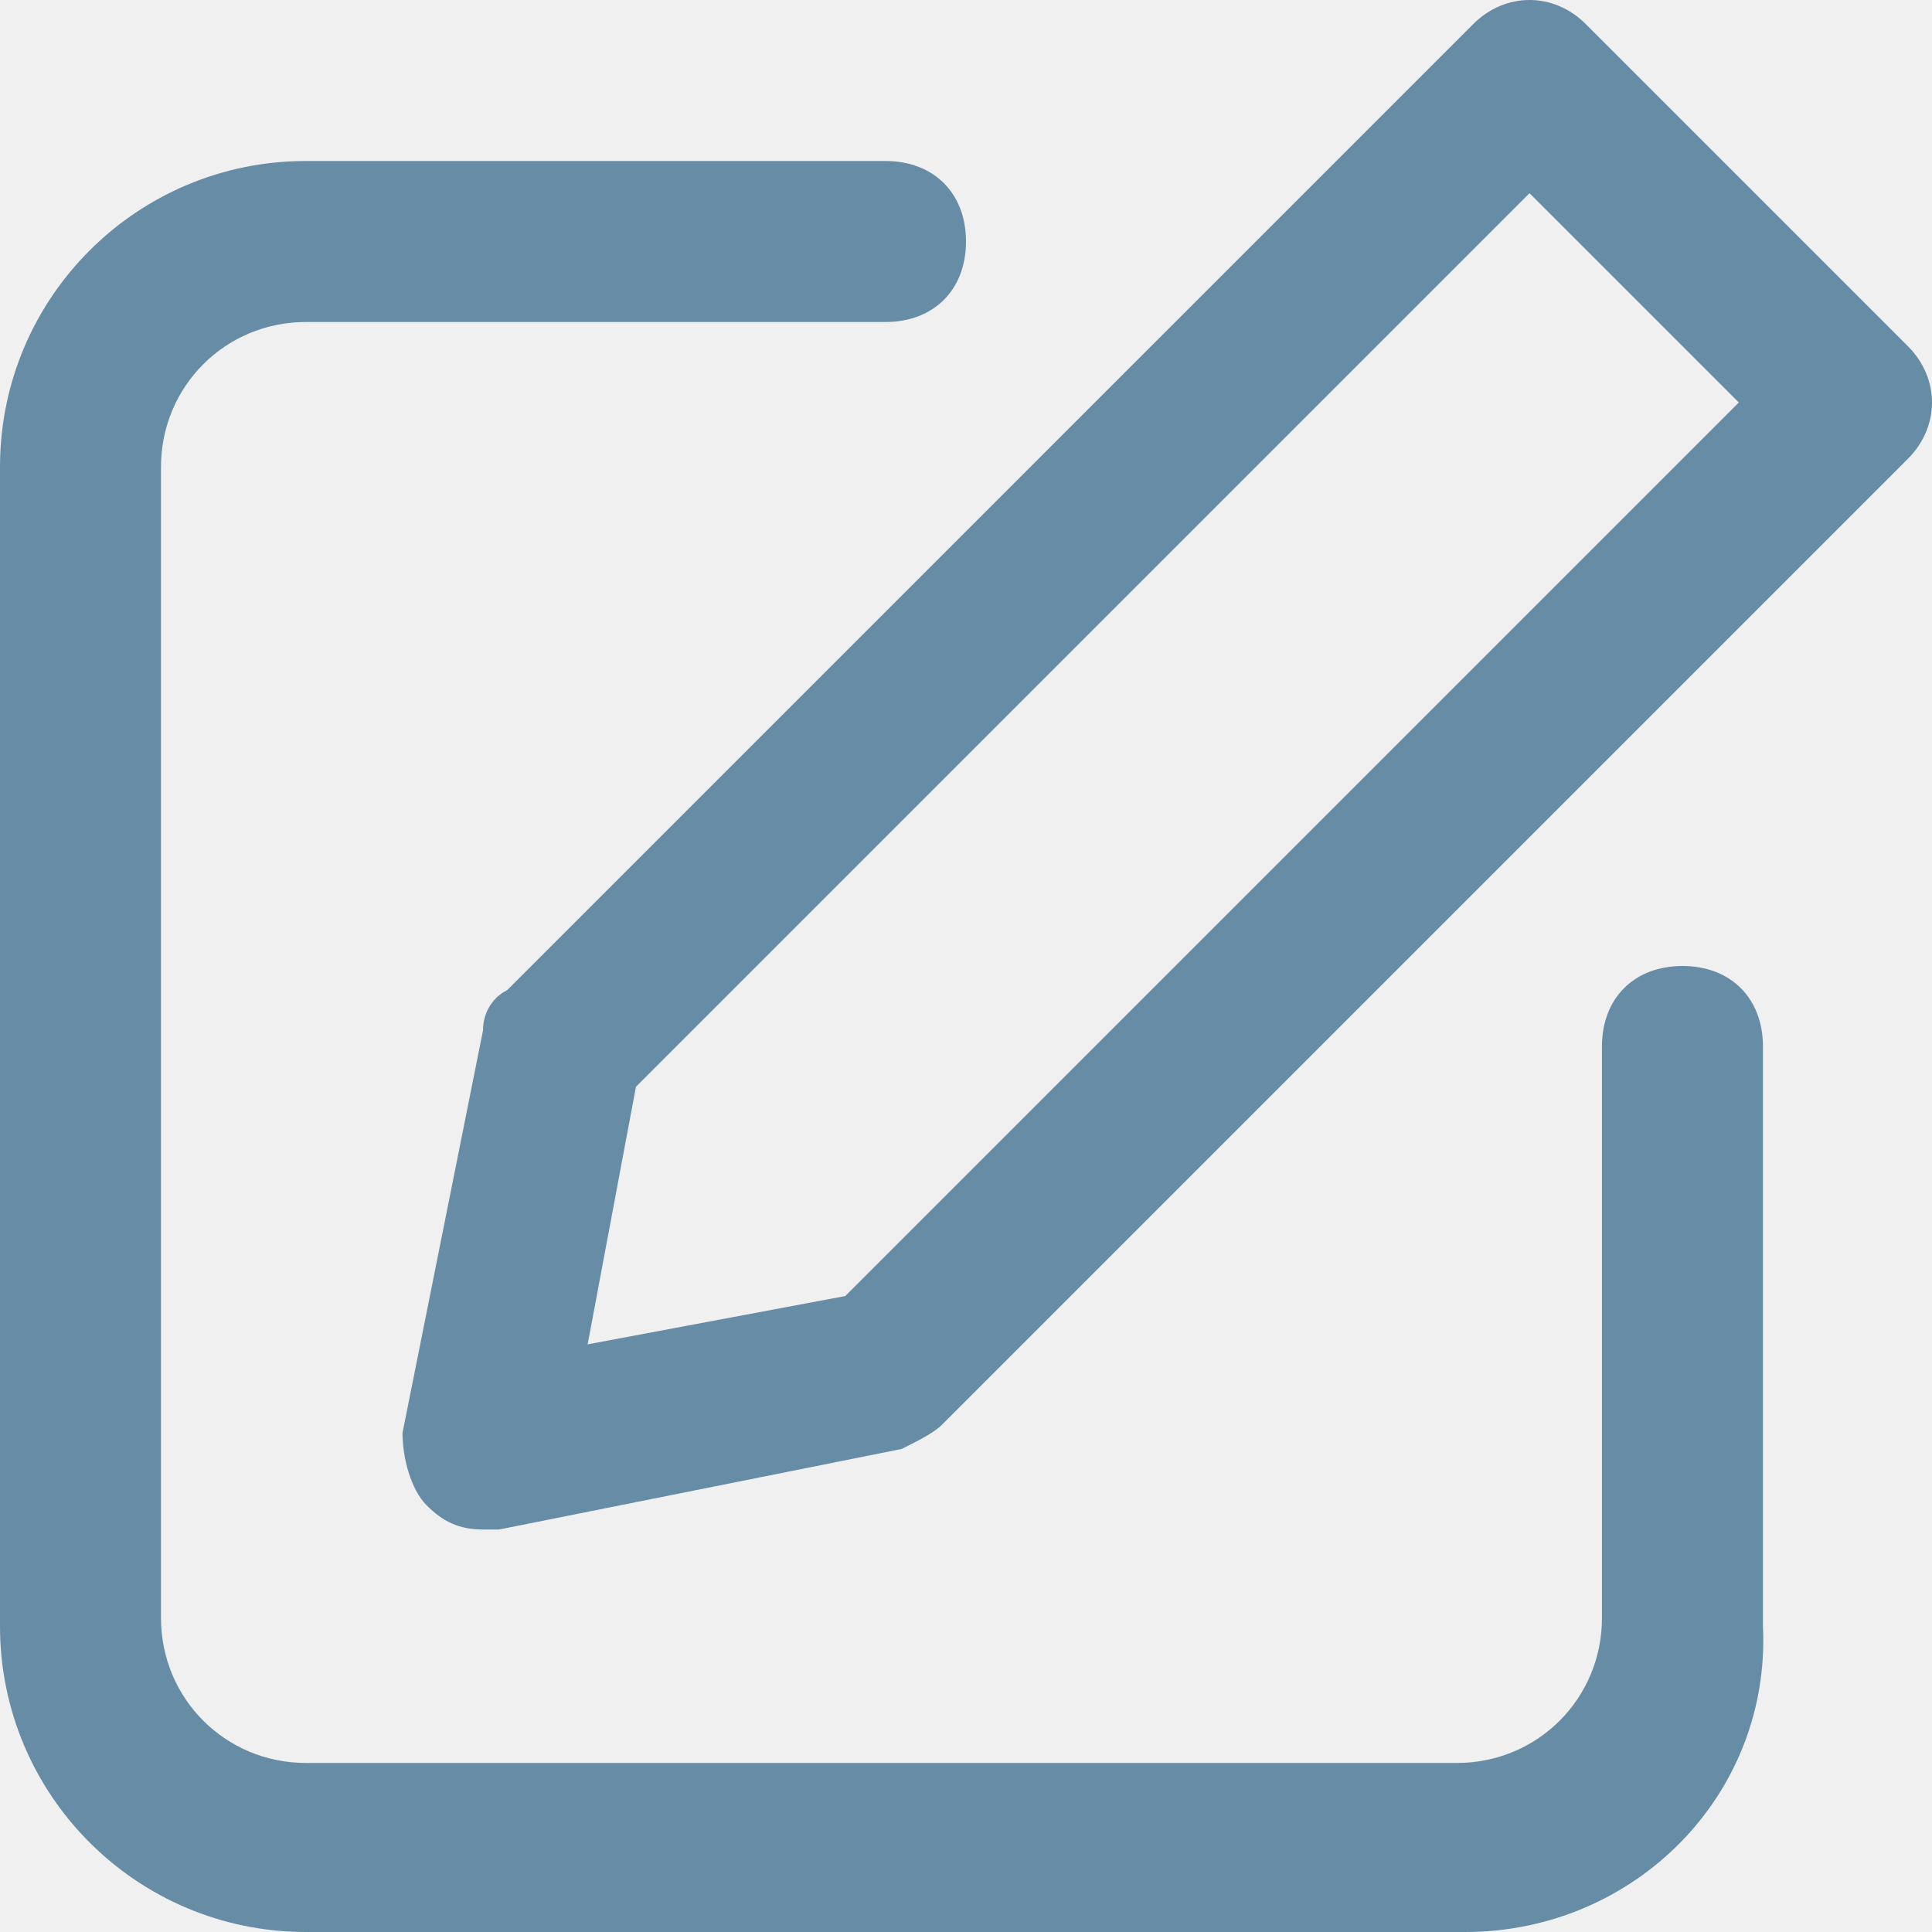
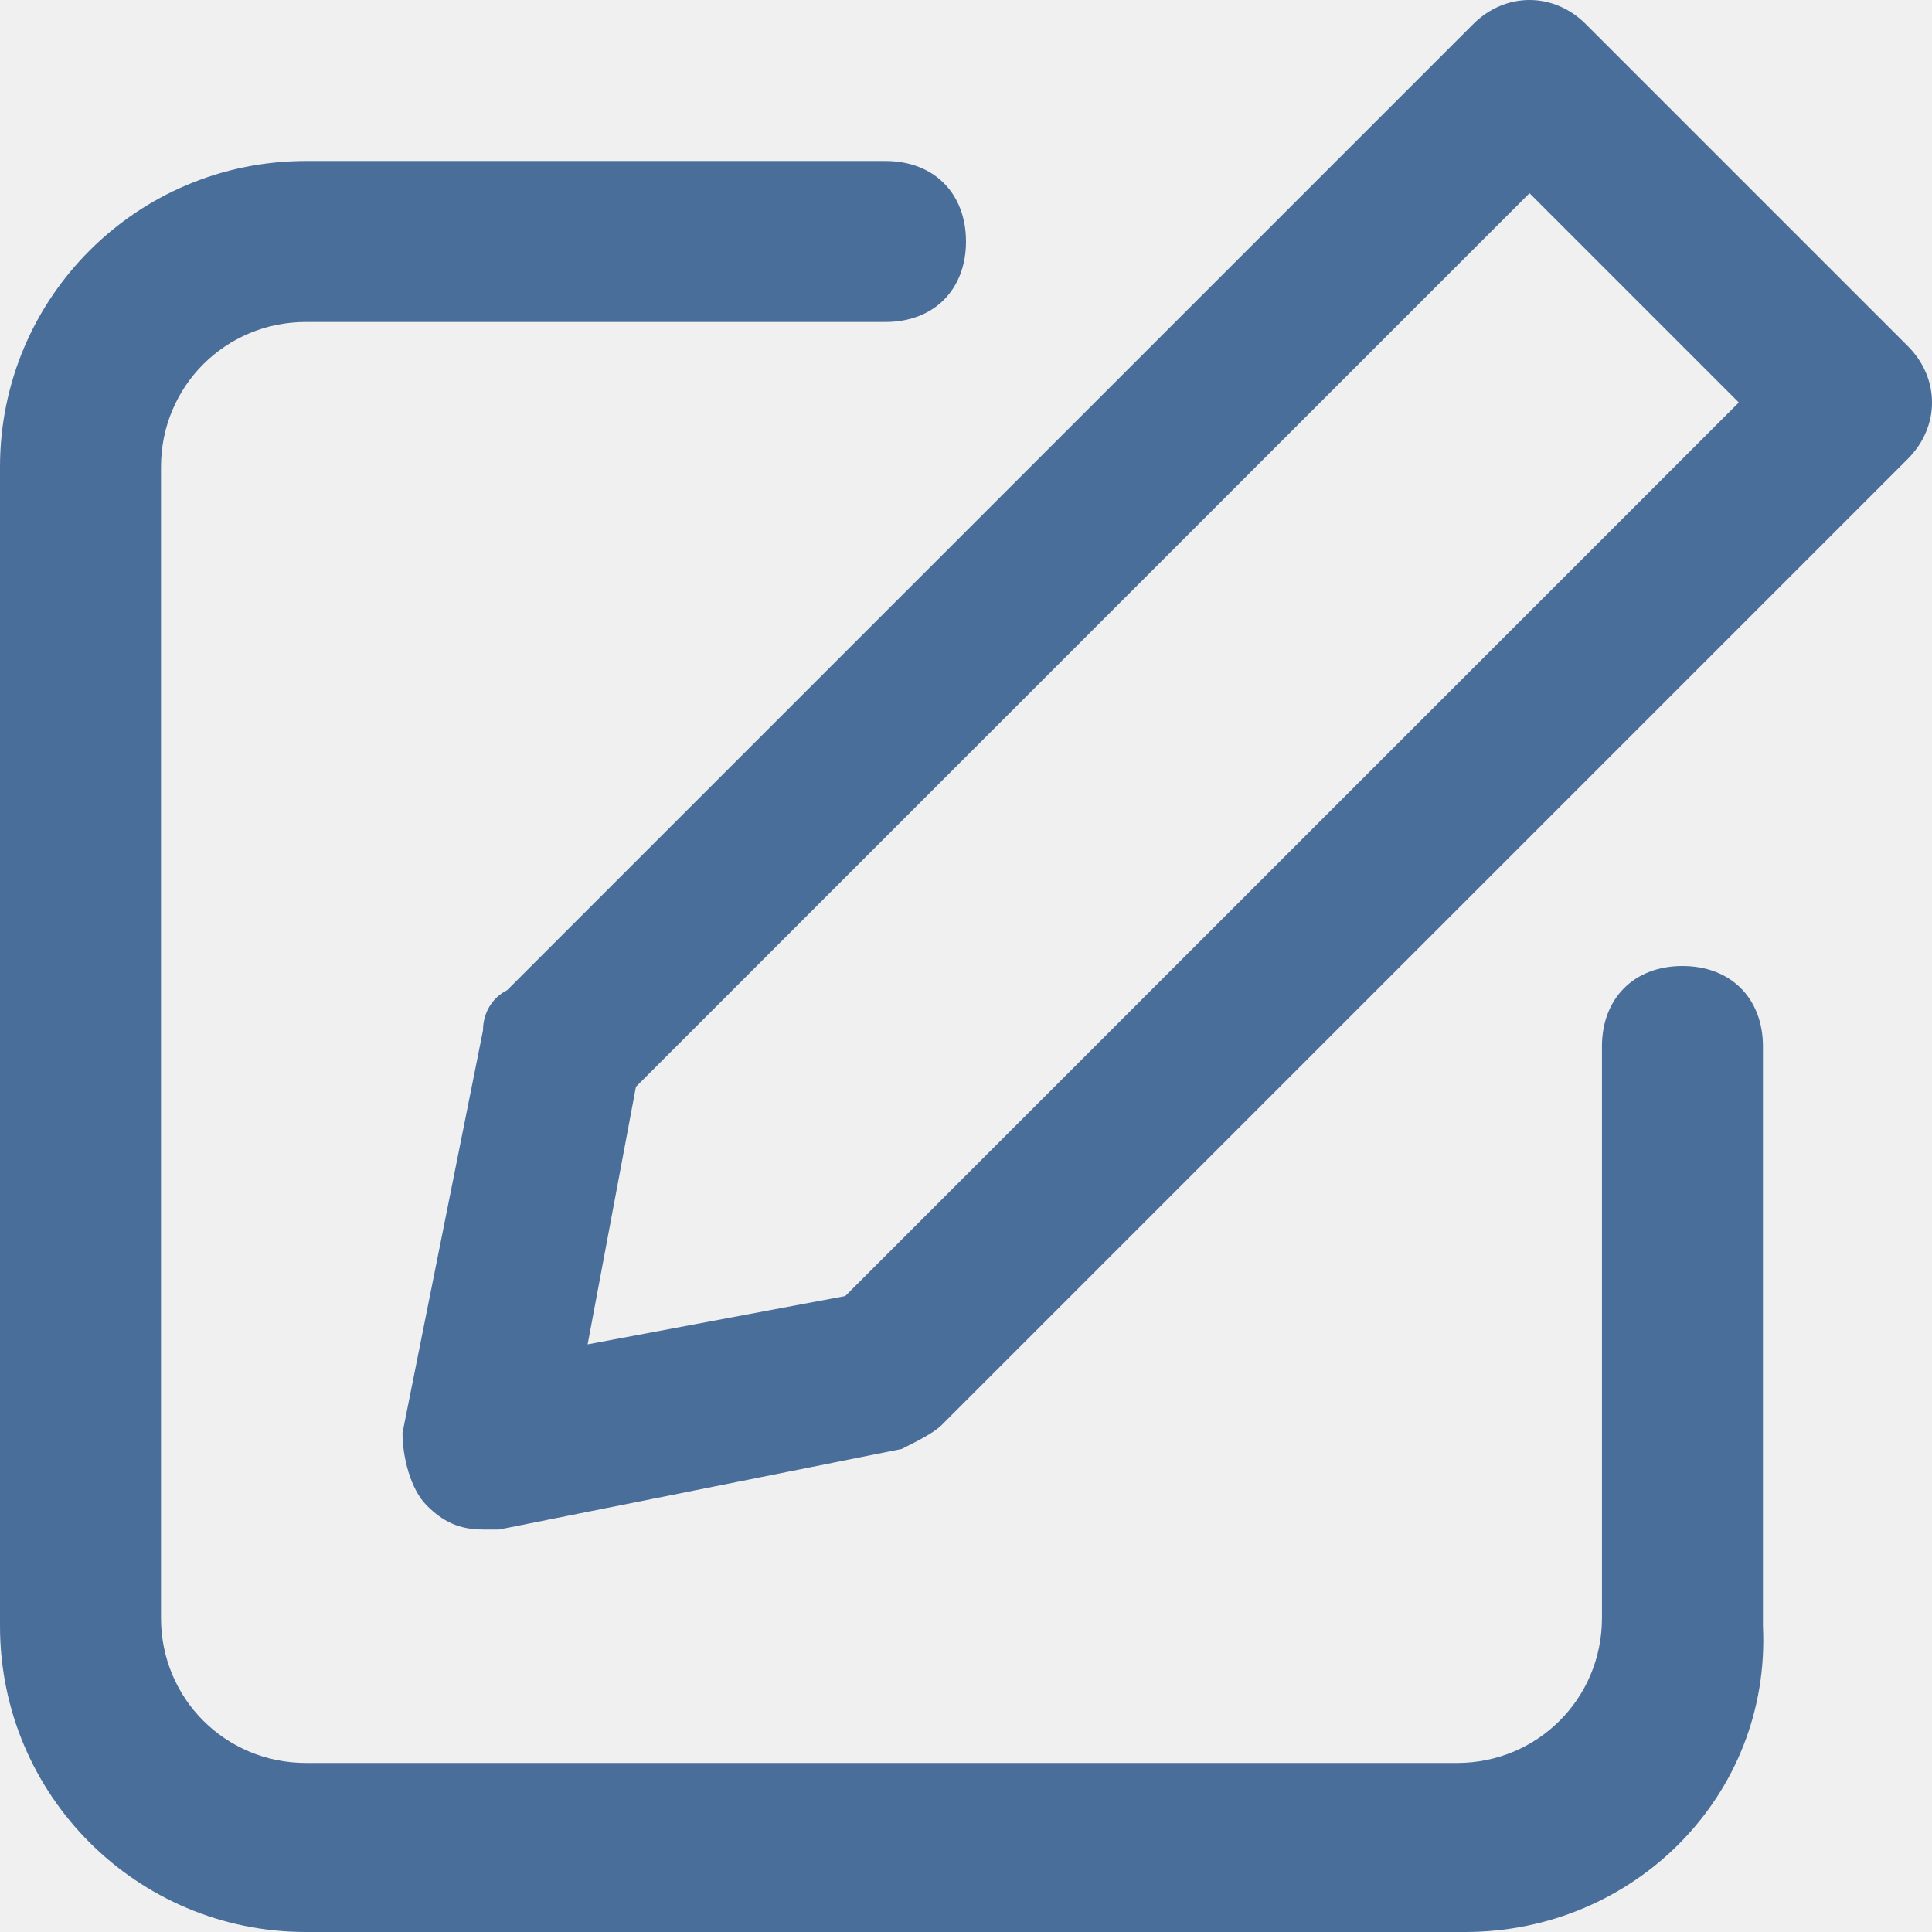
<svg xmlns="http://www.w3.org/2000/svg" width="24" height="24" viewBox="0 0 24 24" fill="none">
-   <g clip-path="url(#clip0_1_64)">
-     <path d="M18.2 24H3.8C1.7 24 0 22.3 0 20.2V5.8C0 3.7 1.7 2 3.8 2H11C11.6 2 12 2.4 12 3C12 3.6 11.6 4 11 4H3.8C2.8 4 2 4.8 2 5.8V20.1C2 21.1 2.8 21.9 3.8 21.9H18.1C19.1 21.9 19.9 21.1 19.9 20.1V13C19.9 12.4 20.3 12 20.9 12C21.5 12 21.9 12.4 21.9 13V20.2C22 22.3 20.3 24 18.2 24Z" fill="#678CA6" />
-     <path d="M6 19C5.7 19 5.5 18.9 5.3 18.7C5.1 18.5 5 18.1 5 17.8L6 12.8C6 12.6 6.1 12.4 6.3 12.3L18.3 0.3C18.7 -0.1 19.3 -0.1 19.7 0.3L23.7 4.3C24.1 4.7 24.1 5.3 23.7 5.7L11.7 17.7C11.6 17.8 11.4 17.9 11.2 18L6.2 19H6ZM7.9 13.5L7.3 16.7L10.5 16.1L21.6 5L19 2.4L7.9 13.5Z" fill="#678CA6" />
+   <g clip-path="url(#clip0_854_100)">
+     <mask id="mask0_854_100" style="mask-type:luminance" maskUnits="userSpaceOnUse" x="0" y="0" width="24" height="24">
+       <path d="M24 0H0V24H24V0Z" fill="white" />
+     </mask>
+     <g mask="url(#mask0_854_100)">
+       <path d="M18.2 24H3.8C1.7 24 0 22.3 0 20.2V5.8C0 3.7 1.7 2 3.8 2H11C11.6 2 12 2.4 12 3C12 3.6 11.6 4 11 4H3.8C2.8 4 2 4.8 2 5.8V20.1C2 21.1 2.8 21.9 3.8 21.9H18.1C19.1 21.9 19.9 21.1 19.9 20.1V13C19.9 12.4 20.3 12 20.9 12C21.5 12 21.9 12.4 21.9 13V20.2C22 22.3 20.3 24 18.2 24Z" fill="#4A6E9A" />
+       <path d="M6 19C5.7 19 5.5 18.9 5.3 18.7C5.1 18.5 5 18.1 5 17.8L6 12.8C6 12.6 6.1 12.4 6.3 12.3L18.3 0.3C18.7 -0.1 19.3 -0.1 19.7 0.3L23.7 4.3C24.1 4.7 24.1 5.3 23.7 5.7L11.7 17.7C11.6 17.8 11.4 17.9 11.2 18L6.2 19H6ZM7.9 13.5L7.3 16.7L10.5 16.1L21.6 5L19 2.4L7.9 13.5Z" fill="#4A6E9A" />
+     </g>
  </g>
  <defs>
-     <clipPath id="clip0_1_64">
+     <clipPath id="clip0_854_100">
      <rect width="24" height="24" fill="white" />
    </clipPath>
  </defs>
</svg>
